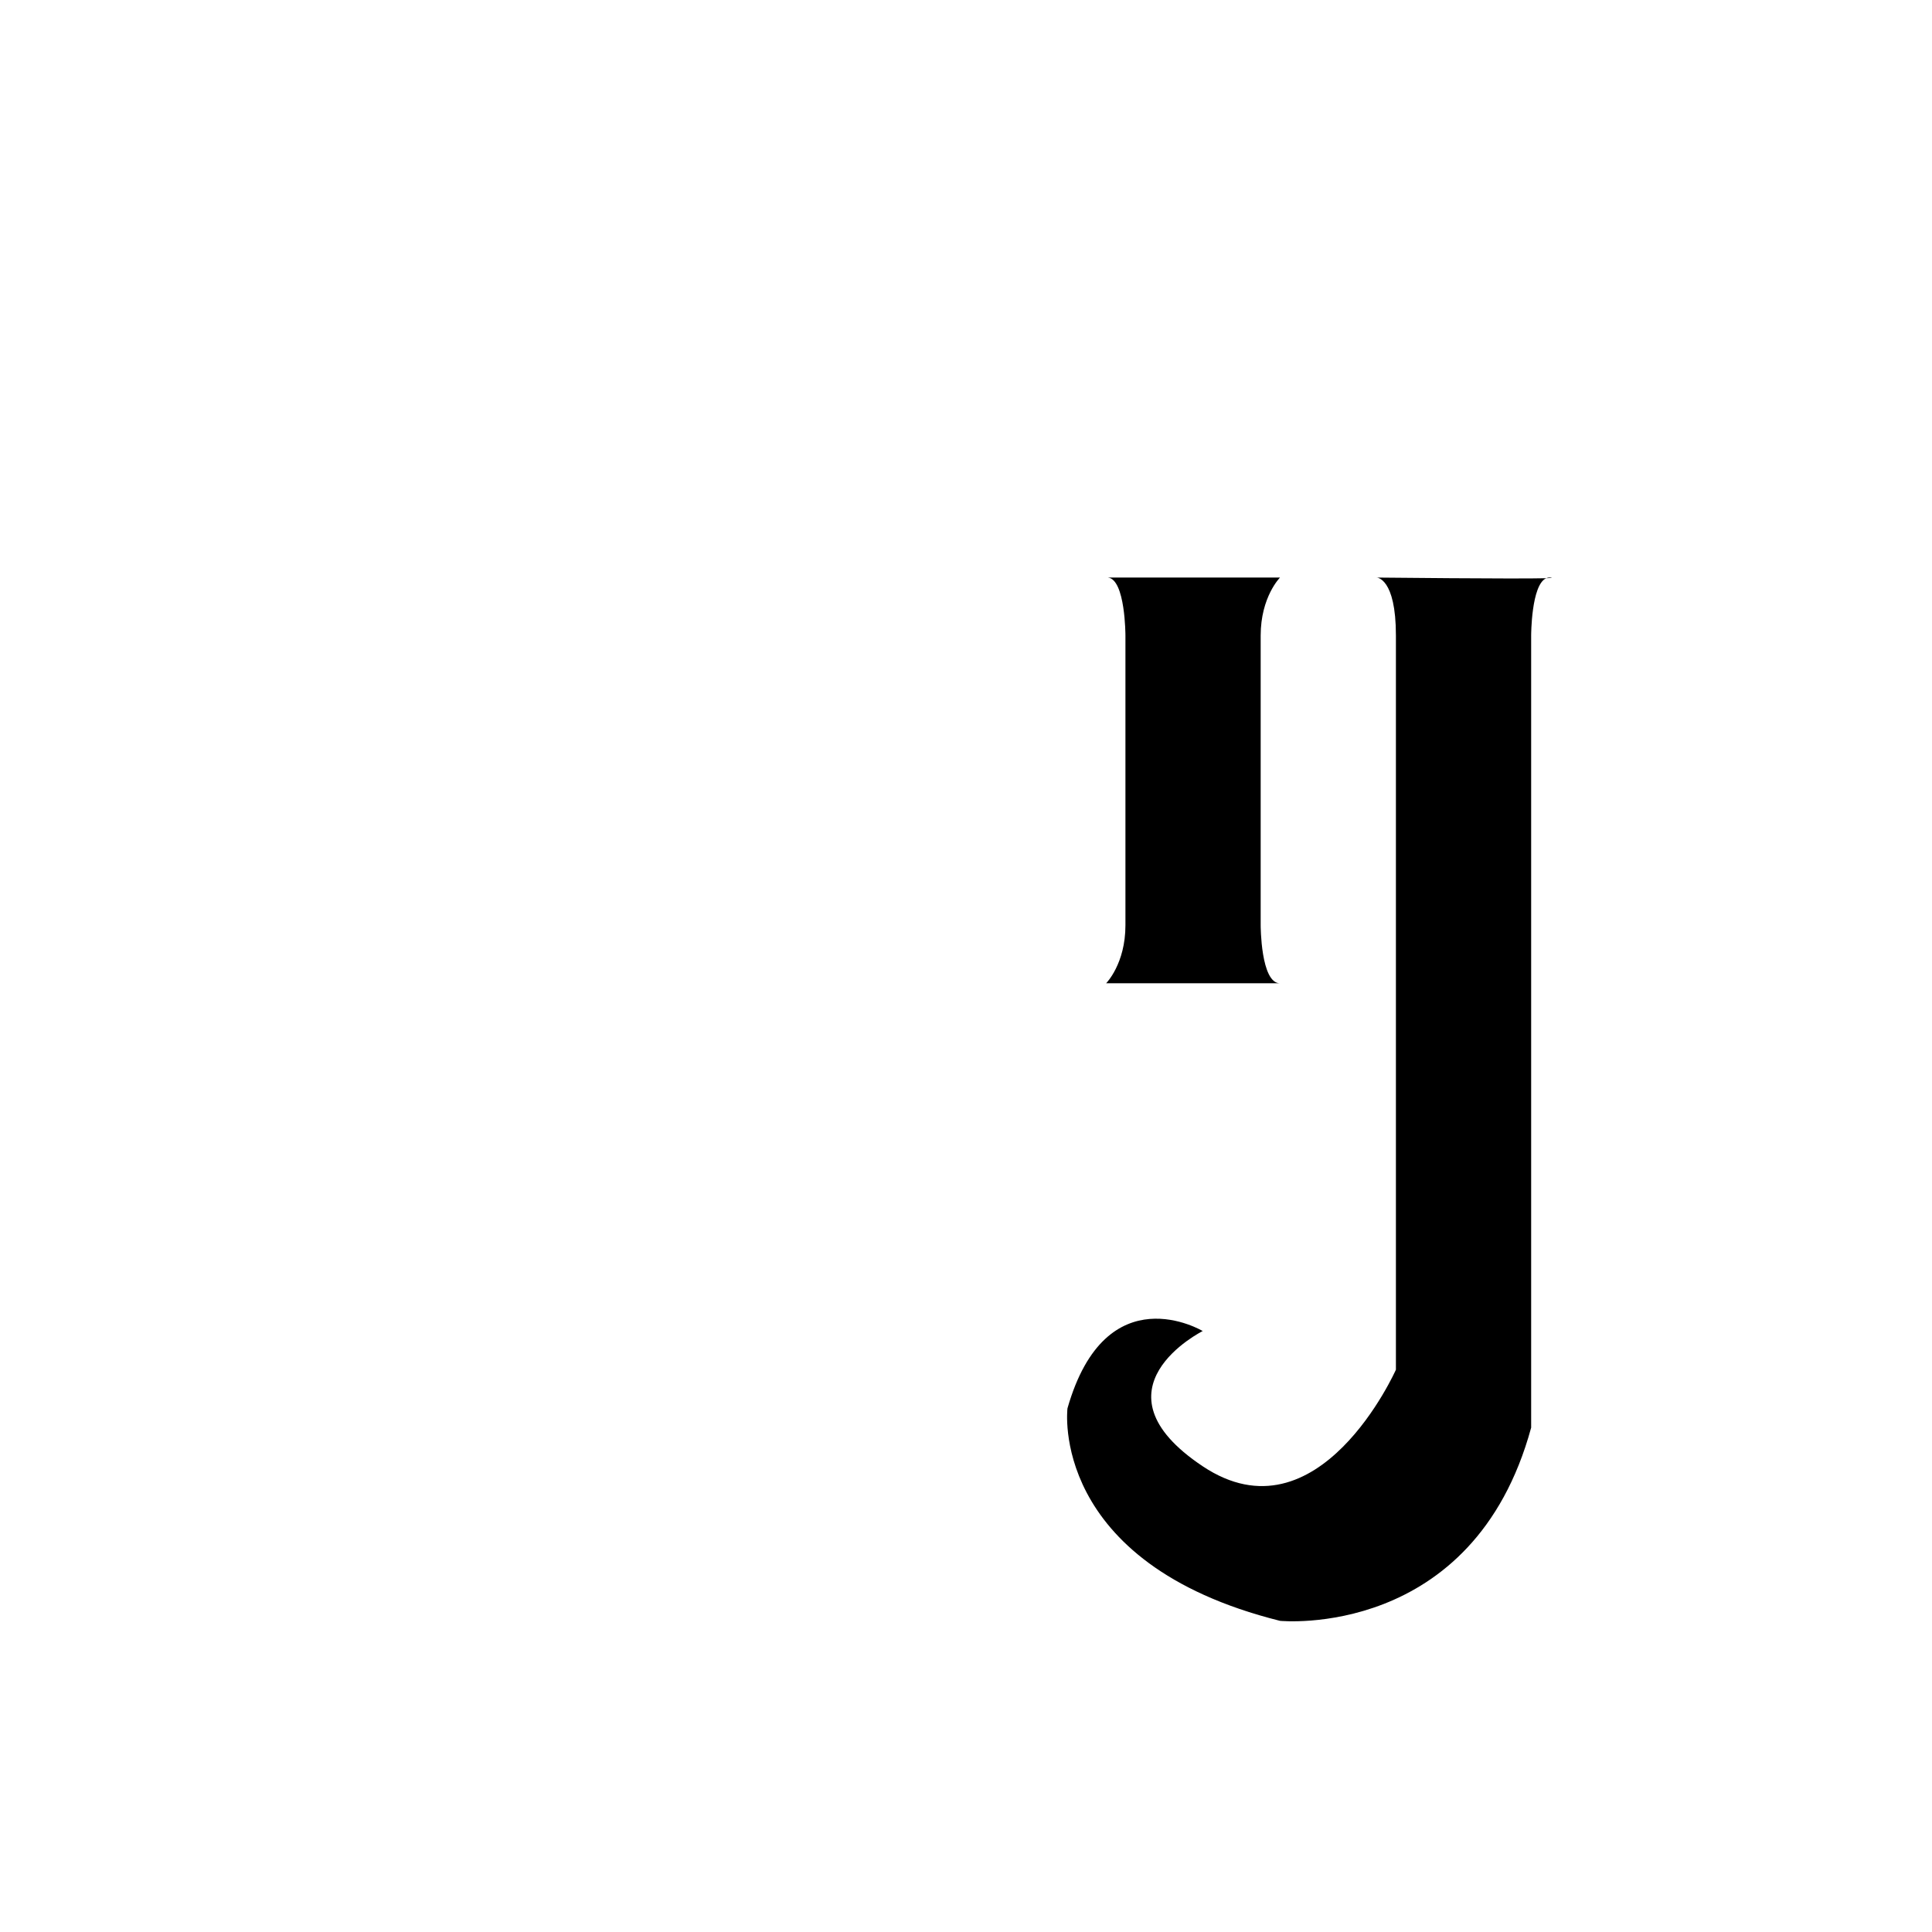
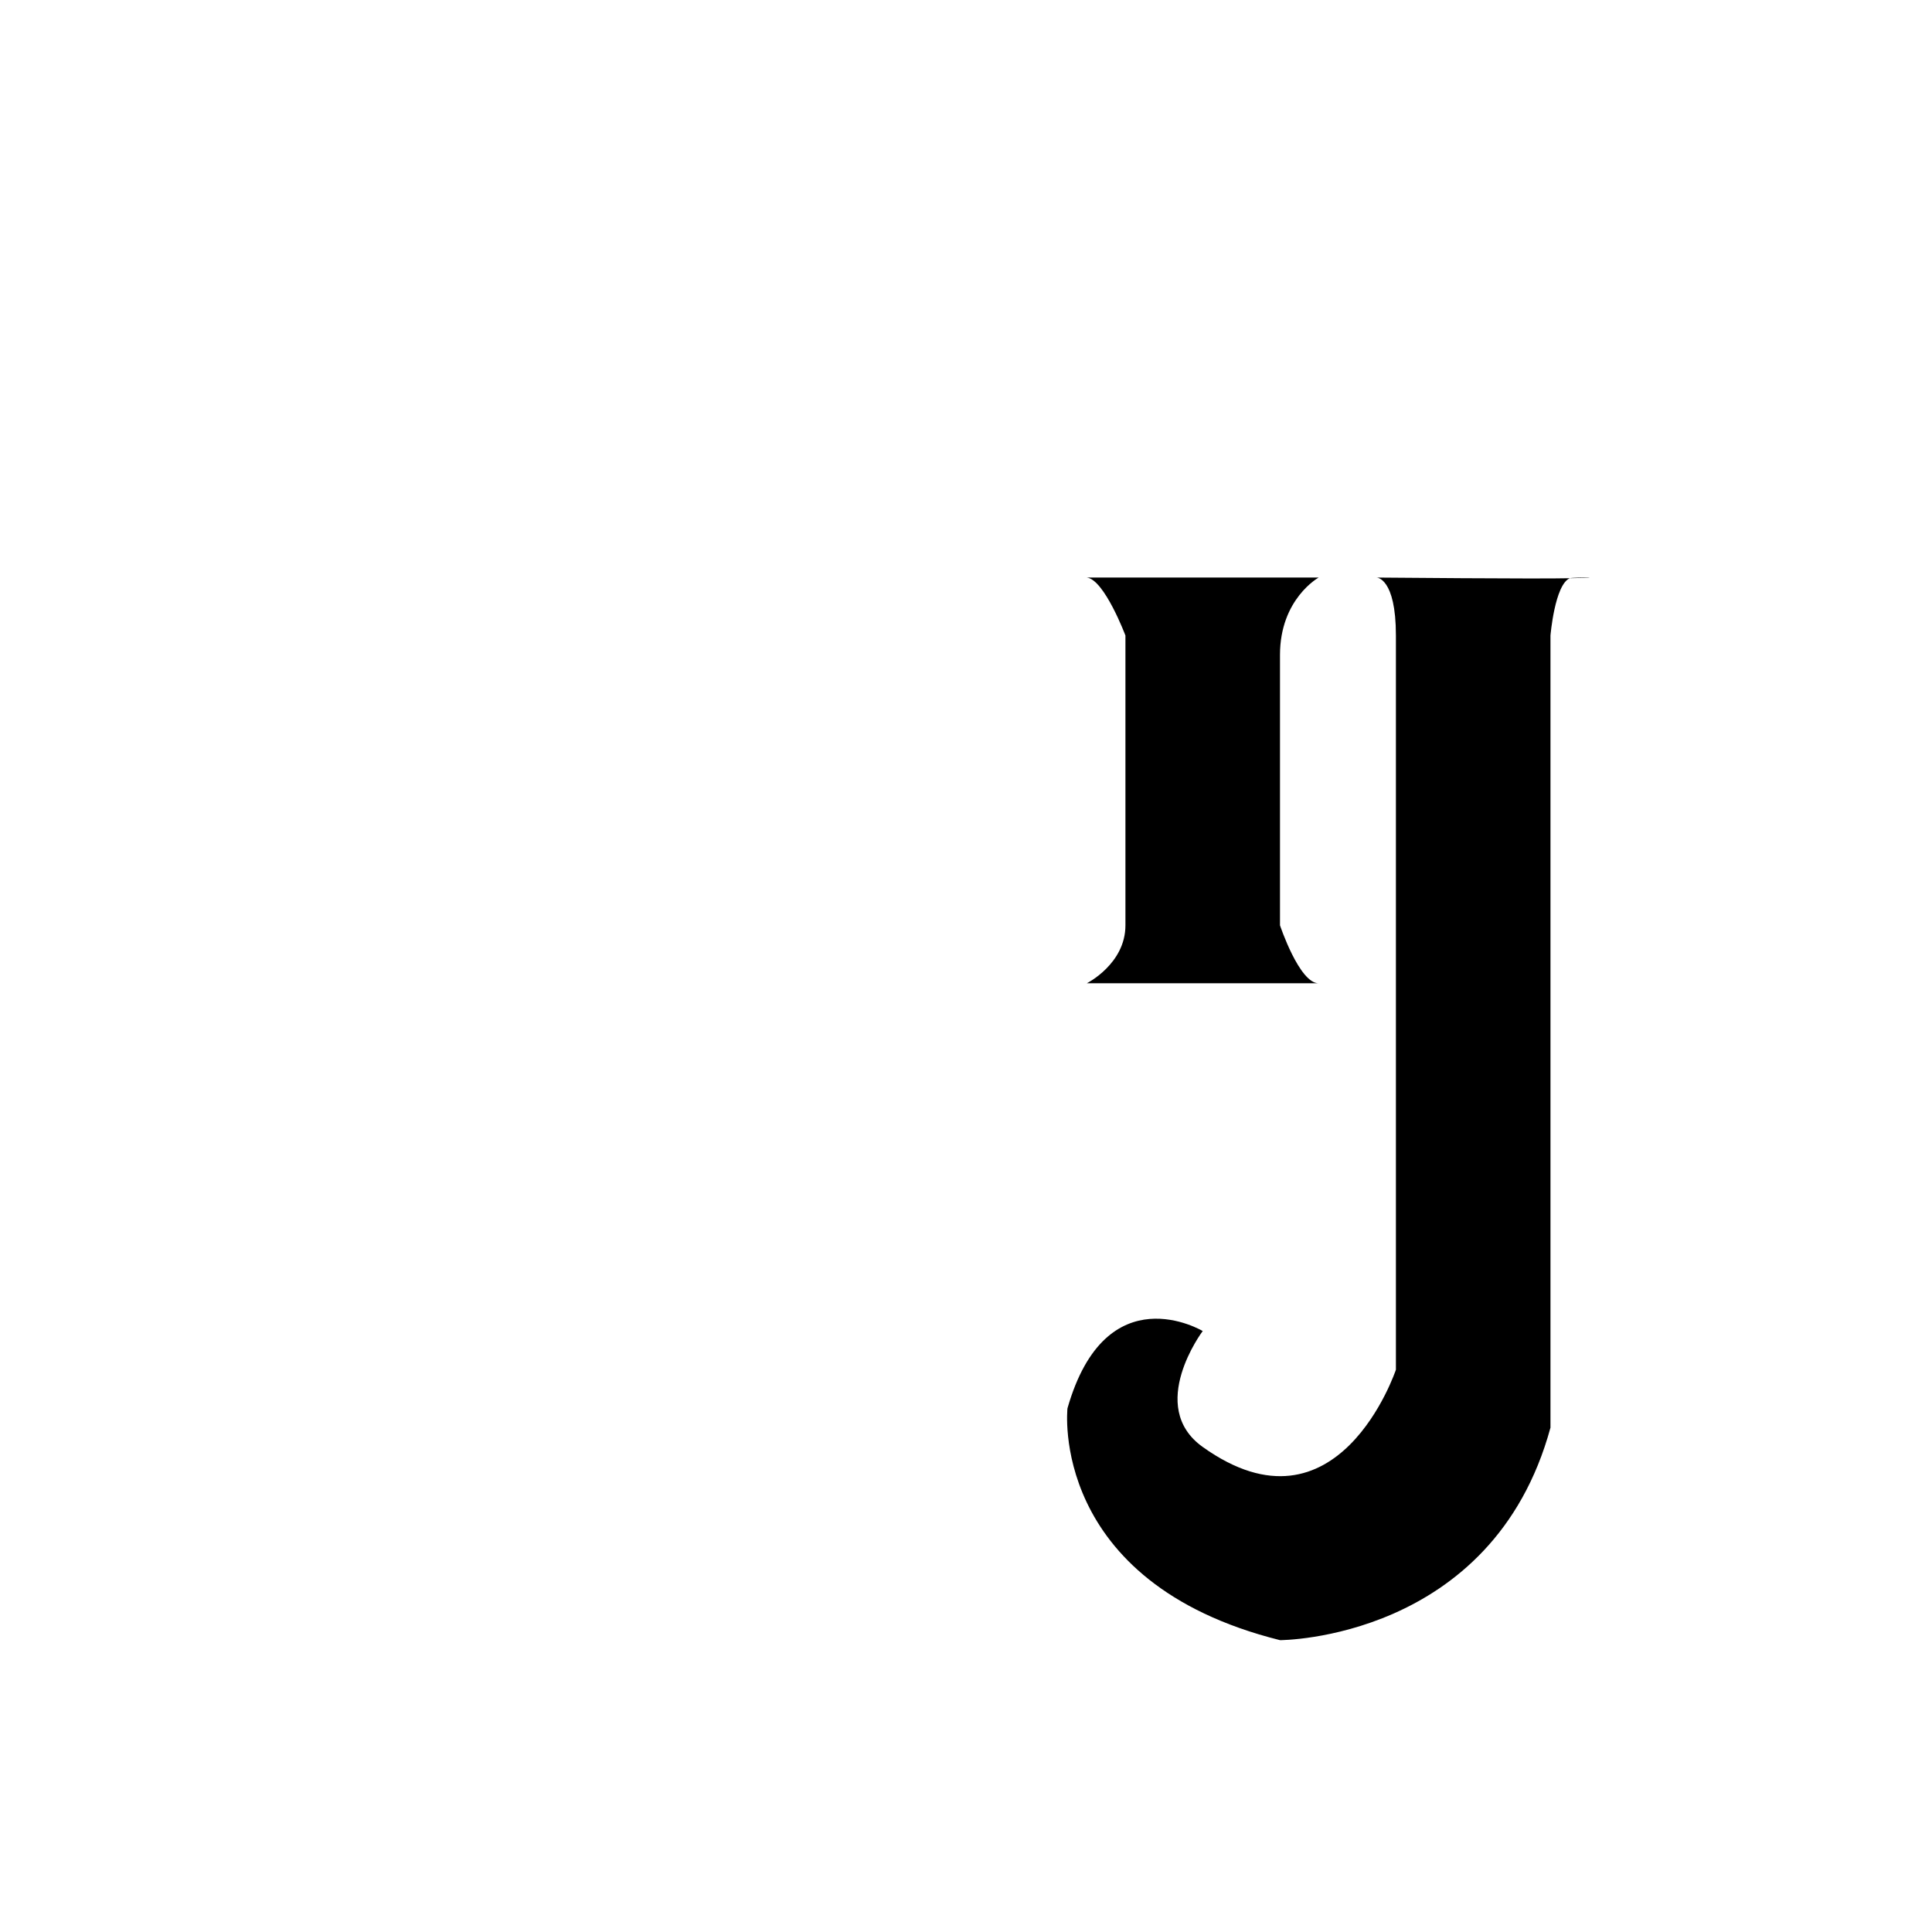
<svg xmlns="http://www.w3.org/2000/svg" id="_完成" data-name="完成" width="1000" height="1000" viewBox="0 0 1000 1000">
-   <path d="M800.337,299.286c-7.807,3.346-7.814,29.658-7.814,29.658v410c-30,110-130,100-130,100-120-30-110-110-110-110,20-70,70-40,70-40,0,0-60,30,0,70s100-50,100-50v-380c0-30-10-30-10-30,0,0,72.377.764,87.814.342ZM802.522,298.945c-.792-.083-1.514.054-2.186.342,2.707-.074,3.677-.185,2.186-.342ZM572.522,298.945h.942c-.304-.031-.617-.034-.942,0ZM572.522,508.945h90c-10,0-10-30-10-30v-150c0-20,10-30,10-30h-89.058c9.058.934,9.058,30,9.058,30v150c0,20-10,30-10,30Z" />
+   <path d="M812.522,299.286c-7.807,3.346-10,29.658-10,29.658v410c-30,110-140,110-140,110-120-30-110-120-110-120,20-70,70-40,70-40,0,0-29.34,39.043,0,60,70,50,100-40,100-40v-380c0-30-10-30-10-30,0,0,84.562.764,100,.342ZM822.522,298.945c-.792-.083-9.328.054-10,.342,2.707-.074,11.491-.185,10-.342ZM572.522,298.945h.942c-.304-.031-.617-.034-.942,0ZM562.522,508.945h120c-10,0-20-30-20-30v-140c0-28.945,20-40,20-40h-120c9.058.934,20,30,20,30v150c0,20-20,30-20,30Z" />
</svg>
